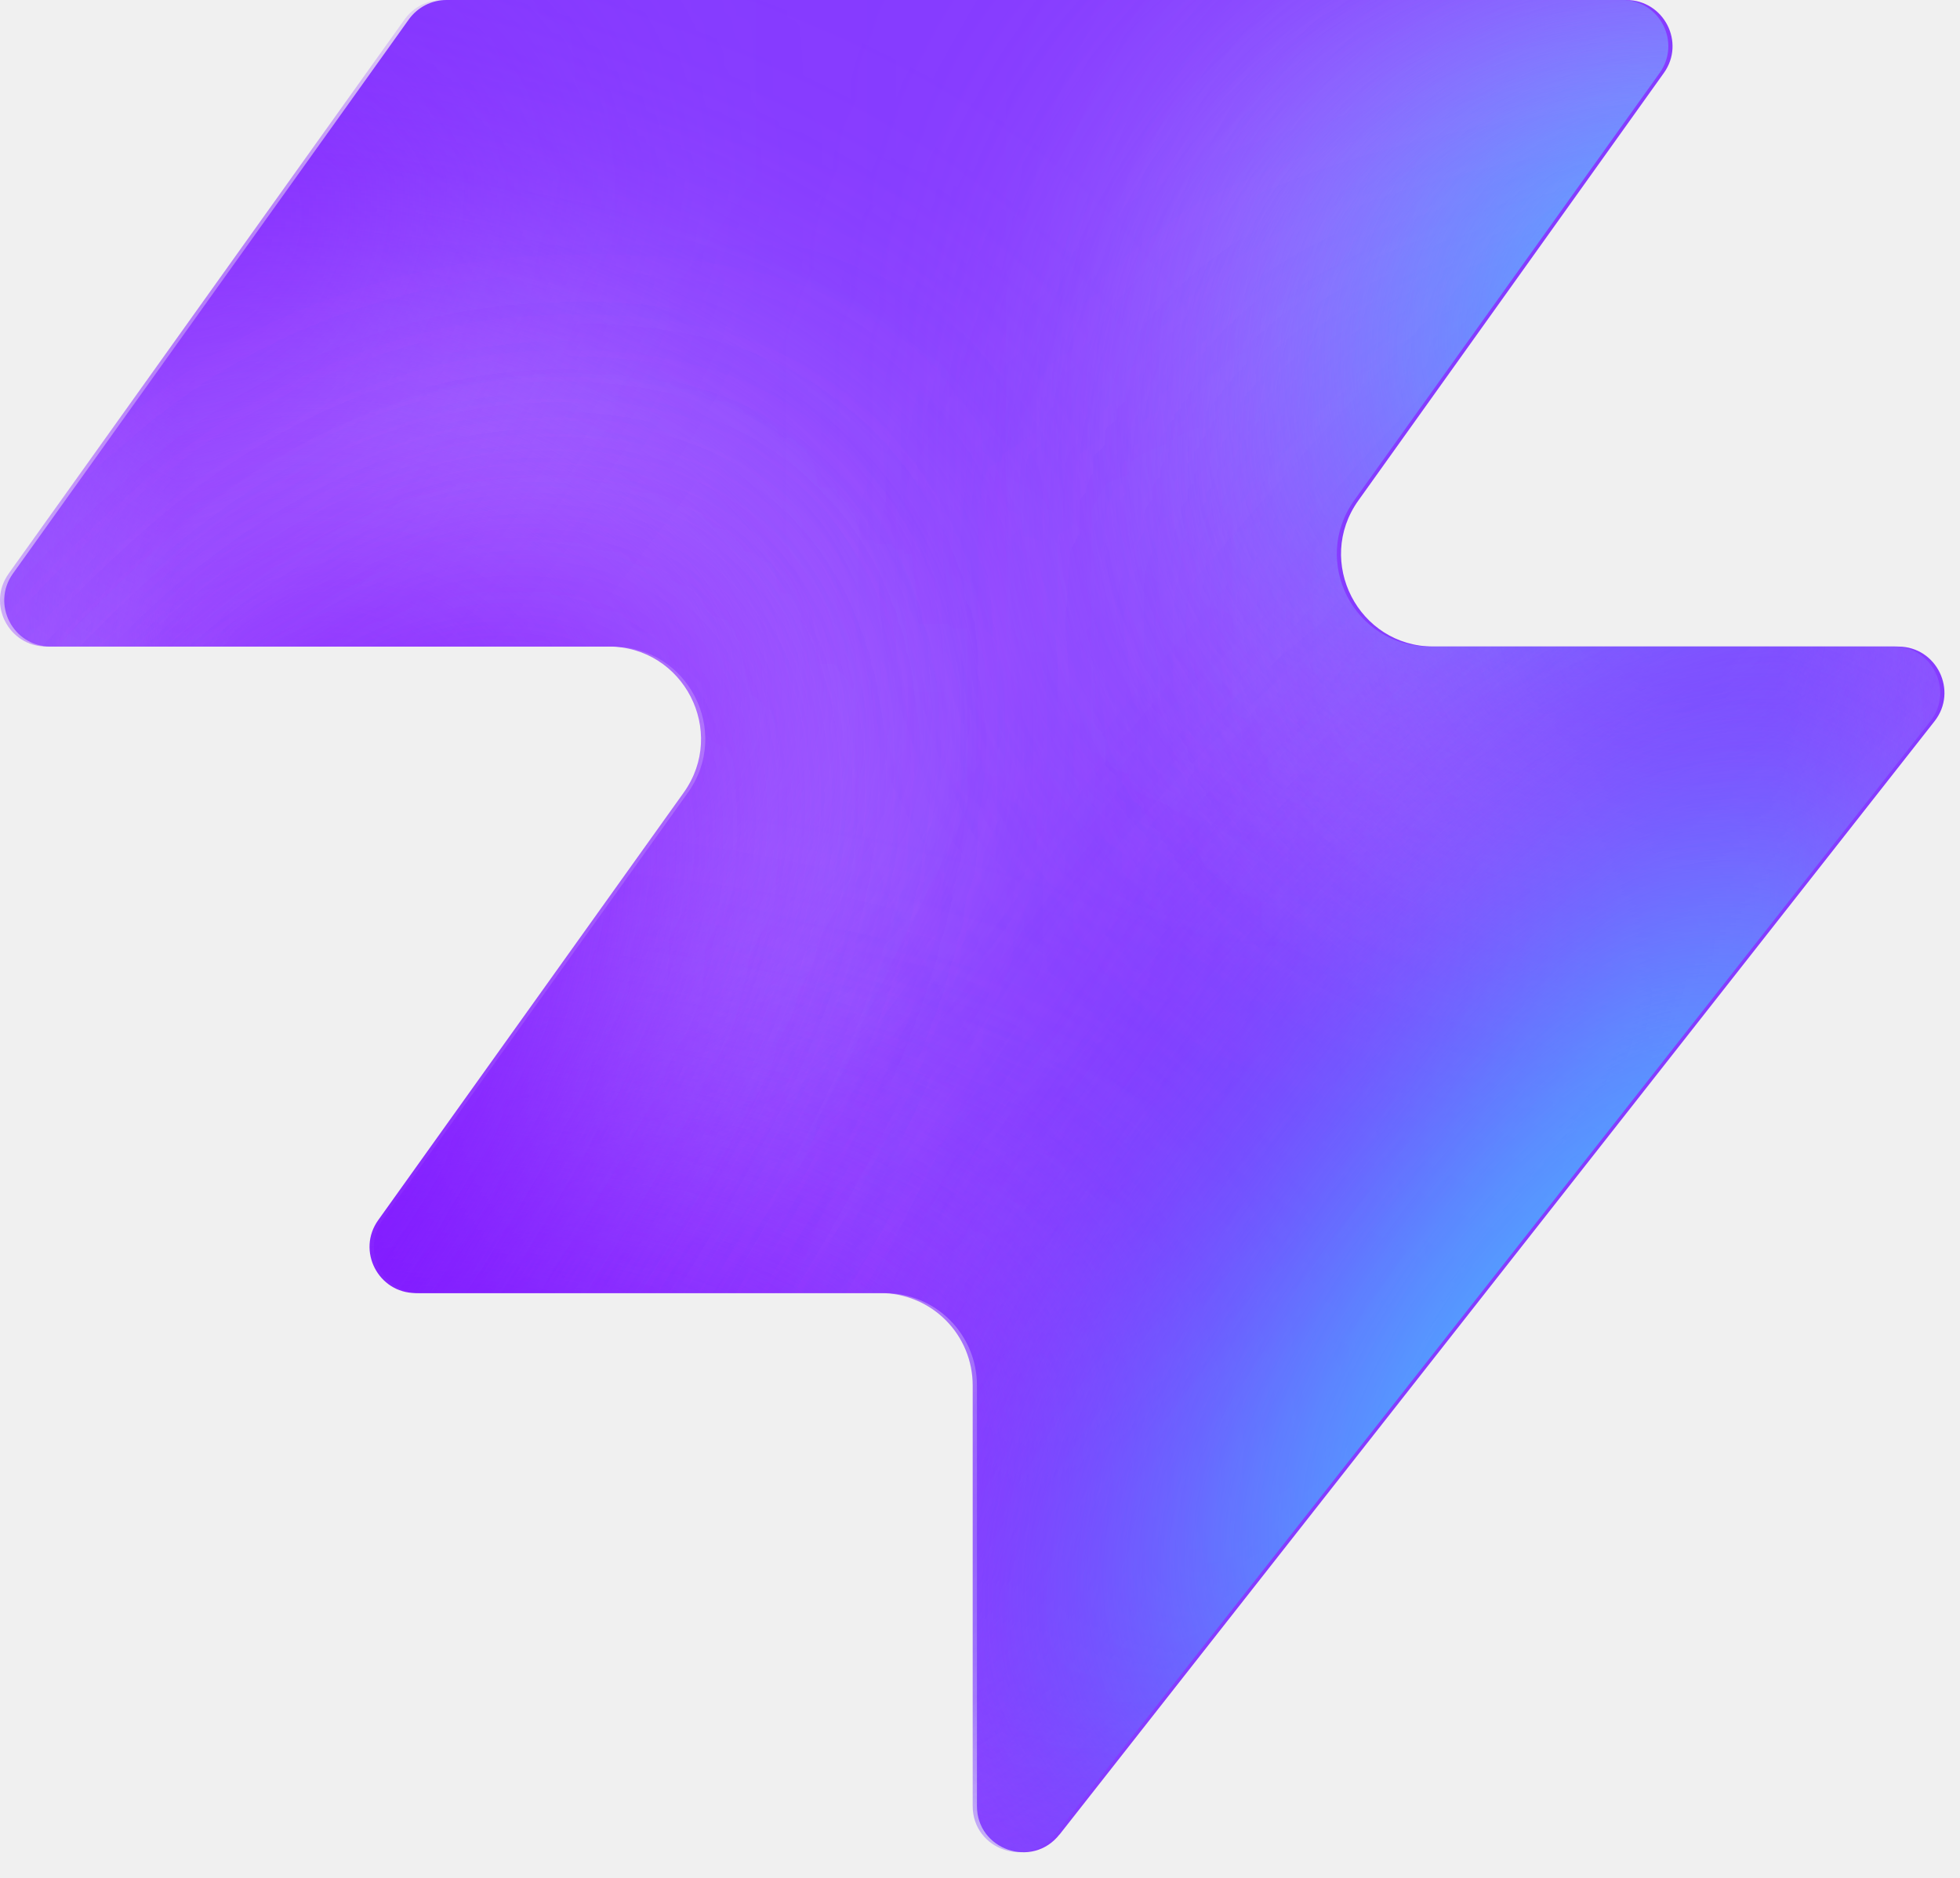
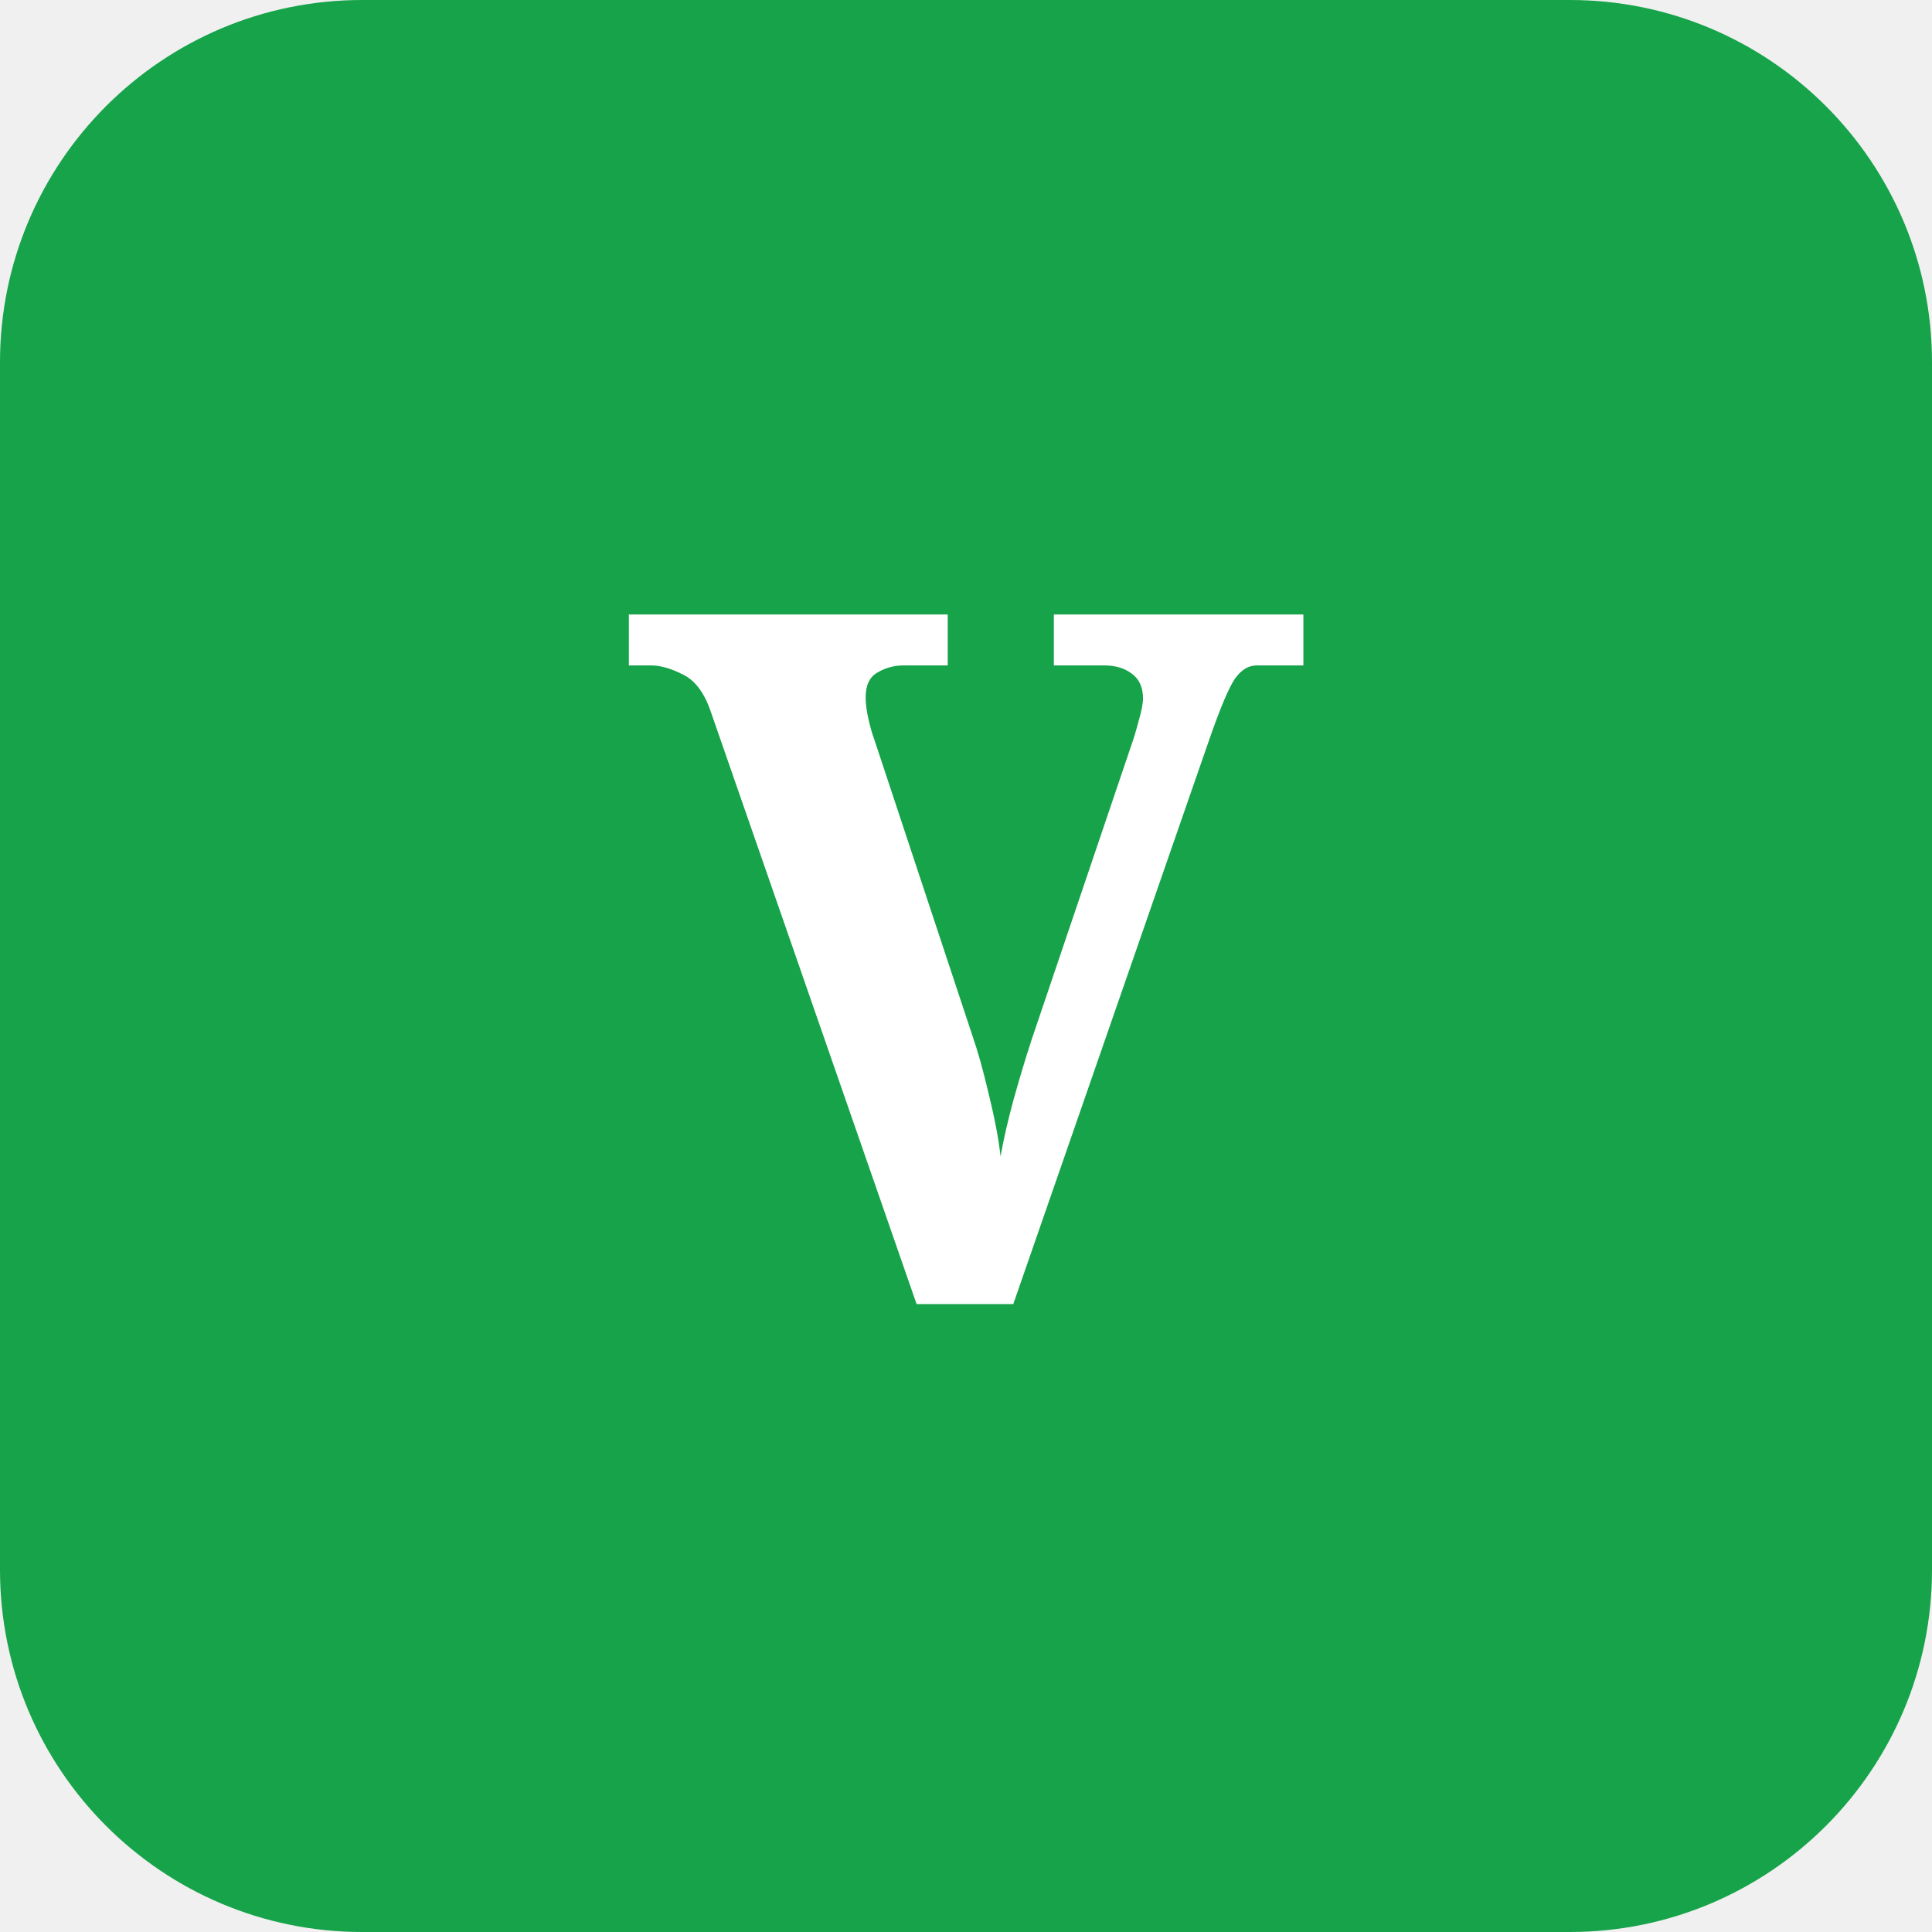
- <svg xmlns="http://www.w3.org/2000/svg" width="48" height="46" fill="none" viewBox="0 0 48 46">
-   <path fill="#863bff" d="M25.946 44.938c-.664.845-2.021.375-2.021-.698V33.937a2.26 2.26 0 0 0-2.262-2.262H10.287c-.92 0-1.456-1.04-.92-1.788l7.48-10.471c1.07-1.497 0-3.578-1.842-3.578H1.237c-.92 0-1.456-1.04-.92-1.788L10.013.474c.214-.297.556-.474.92-.474h28.894c.92 0 1.456 1.04.92 1.788l-7.48 10.471c-1.07 1.498 0 3.579 1.842 3.579h11.377c.943 0 1.473 1.088.89 1.83L25.947 44.94z" style="fill:#863bff;fill:color(display-p3 .525 .23 1);fill-opacity:1" />
-   <mask id="a" width="48" height="46" x="0" y="0" maskUnits="userSpaceOnUse" style="mask-type:alpha">
-     <path fill="#000" d="M25.842 44.938c-.664.844-2.021.375-2.021-.698V33.937a2.26 2.26 0 0 0-2.262-2.262H10.183c-.92 0-1.456-1.04-.92-1.788l7.48-10.471c1.07-1.498 0-3.579-1.842-3.579H1.133c-.92 0-1.456-1.04-.92-1.787L9.91.473c.214-.297.556-.474.92-.474h28.894c.92 0 1.456 1.04.92 1.788l-7.48 10.471c-1.07 1.498 0 3.578 1.842 3.578h11.377c.943 0 1.473 1.088.89 1.832L25.843 44.94z" style="fill:#000;fill-opacity:1" />
-   </mask>
-   <g mask="url(#a)">
-     <g filter="url(#b)">
-       <ellipse cx="5.508" cy="14.704" fill="#ede6ff" rx="5.508" ry="14.704" style="fill:#ede6ff;fill:color(display-p3 .927 .903 1);fill-opacity:1" transform="matrix(.00324 1 1 -.00324 -4.47 31.516)" />
-     </g>
-     <g filter="url(#c)">
-       <ellipse cx="10.399" cy="29.851" fill="#ede6ff" rx="10.399" ry="29.851" style="fill:#ede6ff;fill:color(display-p3 .927 .903 1);fill-opacity:1" transform="matrix(.00324 1 1 -.00324 -39.328 7.883)" />
-     </g>
-     <g filter="url(#d)">
-       <ellipse cx="5.508" cy="30.487" fill="#7e14ff" rx="5.508" ry="30.487" style="fill:#7e14ff;fill:color(display-p3 .492 .077 1);fill-opacity:1" transform="rotate(89.814 -25.913 -14.639)scale(1 -1)" />
-     </g>
-     <g filter="url(#e)">
-       <ellipse cx="5.508" cy="30.599" fill="#7e14ff" rx="5.508" ry="30.599" style="fill:#7e14ff;fill:color(display-p3 .492 .077 1);fill-opacity:1" transform="rotate(89.814 -32.644 -3.334)scale(1 -1)" />
-     </g>
-     <g filter="url(#f)">
-       <ellipse cx="5.508" cy="30.599" fill="#7e14ff" rx="5.508" ry="30.599" style="fill:#7e14ff;fill:color(display-p3 .492 .077 1);fill-opacity:1" transform="matrix(.00324 1 1 -.00324 -34.34 30.47)" />
-     </g>
-     <g filter="url(#g)">
-       <ellipse cx="14.072" cy="22.078" fill="#ede6ff" rx="14.072" ry="22.078" style="fill:#ede6ff;fill:color(display-p3 .927 .903 1);fill-opacity:1" transform="rotate(93.35 24.506 48.493)scale(-1 1)" />
-     </g>
-     <g filter="url(#h)">
-       <ellipse cx="3.47" cy="21.501" fill="#7e14ff" rx="3.47" ry="21.501" style="fill:#7e14ff;fill:color(display-p3 .492 .077 1);fill-opacity:1" transform="rotate(89.009 28.708 47.59)scale(-1 1)" />
-     </g>
-     <g filter="url(#i)">
-       <ellipse cx="3.47" cy="21.501" fill="#7e14ff" rx="3.47" ry="21.501" style="fill:#7e14ff;fill:color(display-p3 .492 .077 1);fill-opacity:1" transform="rotate(89.009 28.708 47.59)scale(-1 1)" />
-     </g>
-     <g filter="url(#j)">
-       <ellipse cx=".387" cy="8.972" fill="#7e14ff" rx="4.407" ry="29.108" style="fill:#7e14ff;fill:color(display-p3 .492 .077 1);fill-opacity:1" transform="rotate(39.51 .387 8.972)" />
-     </g>
-     <g filter="url(#k)">
-       <ellipse cx="47.523" cy="-6.092" fill="#7e14ff" rx="4.407" ry="29.108" style="fill:#7e14ff;fill:color(display-p3 .492 .077 1);fill-opacity:1" transform="rotate(37.892 47.523 -6.092)" />
-     </g>
-     <g filter="url(#l)">
-       <ellipse cx="41.412" cy="6.333" fill="#47bfff" rx="5.971" ry="9.665" style="fill:#47bfff;fill:color(display-p3 .28 .748 1);fill-opacity:1" transform="rotate(37.892 41.412 6.333)" />
-     </g>
-     <g filter="url(#m)">
-       <ellipse cx="-1.879" cy="38.332" fill="#7e14ff" rx="4.407" ry="29.108" style="fill:#7e14ff;fill:color(display-p3 .492 .077 1);fill-opacity:1" transform="rotate(37.892 -1.88 38.332)" />
-     </g>
-     <g filter="url(#n)">
-       <ellipse cx="-1.879" cy="38.332" fill="#7e14ff" rx="4.407" ry="29.108" style="fill:#7e14ff;fill:color(display-p3 .492 .077 1);fill-opacity:1" transform="rotate(37.892 -1.88 38.332)" />
-     </g>
-     <g filter="url(#o)">
-       <ellipse cx="35.651" cy="29.907" fill="#7e14ff" rx="4.407" ry="29.108" style="fill:#7e14ff;fill:color(display-p3 .492 .077 1);fill-opacity:1" transform="rotate(37.892 35.651 29.907)" />
-     </g>
-     <g filter="url(#p)">
-       <ellipse cx="38.418" cy="32.4" fill="#47bfff" rx="5.971" ry="15.297" style="fill:#47bfff;fill:color(display-p3 .28 .748 1);fill-opacity:1" transform="rotate(37.892 38.418 32.4)" />
-     </g>
-   </g>
-   <defs>
-     <filter id="b" width="60.045" height="41.654" x="-19.77" y="16.149" color-interpolation-filters="sRGB" filterUnits="userSpaceOnUse">
-       <feFlood flood-opacity="0" result="BackgroundImageFix" />
-       <feBlend in="SourceGraphic" in2="BackgroundImageFix" result="shape" />
-       <feGaussianBlur result="effect1_foregroundBlur_2002_17158" stdDeviation="7.659" />
-     </filter>
-     <filter id="c" width="90.34" height="51.437" x="-54.613" y="-7.533" color-interpolation-filters="sRGB" filterUnits="userSpaceOnUse">
-       <feFlood flood-opacity="0" result="BackgroundImageFix" />
-       <feBlend in="SourceGraphic" in2="BackgroundImageFix" result="shape" />
-       <feGaussianBlur result="effect1_foregroundBlur_2002_17158" stdDeviation="7.659" />
-     </filter>
-     <filter id="d" width="79.355" height="29.4" x="-49.64" y="2.03" color-interpolation-filters="sRGB" filterUnits="userSpaceOnUse">
-       <feFlood flood-opacity="0" result="BackgroundImageFix" />
-       <feBlend in="SourceGraphic" in2="BackgroundImageFix" result="shape" />
-       <feGaussianBlur result="effect1_foregroundBlur_2002_17158" stdDeviation="4.596" />
-     </filter>
-     <filter id="e" width="79.579" height="29.4" x="-45.045" y="20.029" color-interpolation-filters="sRGB" filterUnits="userSpaceOnUse">
-       <feFlood flood-opacity="0" result="BackgroundImageFix" />
-       <feBlend in="SourceGraphic" in2="BackgroundImageFix" result="shape" />
-       <feGaussianBlur result="effect1_foregroundBlur_2002_17158" stdDeviation="4.596" />
-     </filter>
-     <filter id="f" width="79.579" height="29.4" x="-43.513" y="21.178" color-interpolation-filters="sRGB" filterUnits="userSpaceOnUse">
-       <feFlood flood-opacity="0" result="BackgroundImageFix" />
-       <feBlend in="SourceGraphic" in2="BackgroundImageFix" result="shape" />
-       <feGaussianBlur result="effect1_foregroundBlur_2002_17158" stdDeviation="4.596" />
-     </filter>
-     <filter id="g" width="74.749" height="58.852" x="15.756" y="-17.901" color-interpolation-filters="sRGB" filterUnits="userSpaceOnUse">
-       <feFlood flood-opacity="0" result="BackgroundImageFix" />
-       <feBlend in="SourceGraphic" in2="BackgroundImageFix" result="shape" />
-       <feGaussianBlur result="effect1_foregroundBlur_2002_17158" stdDeviation="7.659" />
-     </filter>
-     <filter id="h" width="61.377" height="25.362" x="23.548" y="2.284" color-interpolation-filters="sRGB" filterUnits="userSpaceOnUse">
-       <feFlood flood-opacity="0" result="BackgroundImageFix" />
-       <feBlend in="SourceGraphic" in2="BackgroundImageFix" result="shape" />
-       <feGaussianBlur result="effect1_foregroundBlur_2002_17158" stdDeviation="4.596" />
-     </filter>
-     <filter id="i" width="61.377" height="25.362" x="23.548" y="2.284" color-interpolation-filters="sRGB" filterUnits="userSpaceOnUse">
-       <feFlood flood-opacity="0" result="BackgroundImageFix" />
-       <feBlend in="SourceGraphic" in2="BackgroundImageFix" result="shape" />
-       <feGaussianBlur result="effect1_foregroundBlur_2002_17158" stdDeviation="4.596" />
-     </filter>
-     <filter id="j" width="56.045" height="63.649" x="-27.636" y="-22.853" color-interpolation-filters="sRGB" filterUnits="userSpaceOnUse">
-       <feFlood flood-opacity="0" result="BackgroundImageFix" />
-       <feBlend in="SourceGraphic" in2="BackgroundImageFix" result="shape" />
-       <feGaussianBlur result="effect1_foregroundBlur_2002_17158" stdDeviation="4.596" />
-     </filter>
-     <filter id="k" width="54.814" height="64.646" x="20.116" y="-38.415" color-interpolation-filters="sRGB" filterUnits="userSpaceOnUse">
-       <feFlood flood-opacity="0" result="BackgroundImageFix" />
-       <feBlend in="SourceGraphic" in2="BackgroundImageFix" result="shape" />
-       <feGaussianBlur result="effect1_foregroundBlur_2002_17158" stdDeviation="4.596" />
-     </filter>
-     <filter id="l" width="33.541" height="35.313" x="24.641" y="-11.323" color-interpolation-filters="sRGB" filterUnits="userSpaceOnUse">
-       <feFlood flood-opacity="0" result="BackgroundImageFix" />
-       <feBlend in="SourceGraphic" in2="BackgroundImageFix" result="shape" />
-       <feGaussianBlur result="effect1_foregroundBlur_2002_17158" stdDeviation="4.596" />
-     </filter>
-     <filter id="m" width="54.814" height="64.646" x="-29.286" y="6.009" color-interpolation-filters="sRGB" filterUnits="userSpaceOnUse">
-       <feFlood flood-opacity="0" result="BackgroundImageFix" />
-       <feBlend in="SourceGraphic" in2="BackgroundImageFix" result="shape" />
-       <feGaussianBlur result="effect1_foregroundBlur_2002_17158" stdDeviation="4.596" />
-     </filter>
-     <filter id="n" width="54.814" height="64.646" x="-29.286" y="6.009" color-interpolation-filters="sRGB" filterUnits="userSpaceOnUse">
-       <feFlood flood-opacity="0" result="BackgroundImageFix" />
-       <feBlend in="SourceGraphic" in2="BackgroundImageFix" result="shape" />
-       <feGaussianBlur result="effect1_foregroundBlur_2002_17158" stdDeviation="4.596" />
-     </filter>
-     <filter id="o" width="54.814" height="64.646" x="8.244" y="-2.416" color-interpolation-filters="sRGB" filterUnits="userSpaceOnUse">
-       <feFlood flood-opacity="0" result="BackgroundImageFix" />
-       <feBlend in="SourceGraphic" in2="BackgroundImageFix" result="shape" />
-       <feGaussianBlur result="effect1_foregroundBlur_2002_17158" stdDeviation="4.596" />
-     </filter>
-     <filter id="p" width="39.409" height="43.623" x="18.713" y="10.588" color-interpolation-filters="sRGB" filterUnits="userSpaceOnUse">
-       <feFlood flood-opacity="0" result="BackgroundImageFix" />
-       <feBlend in="SourceGraphic" in2="BackgroundImageFix" result="shape" />
-       <feGaussianBlur result="effect1_foregroundBlur_2002_17158" stdDeviation="4.596" />
-     </filter>
-   </defs>
+ <svg xmlns="http://www.w3.org/2000/svg" viewBox="0 0 64 64">
+   <rect width="64" height="64" rx="12" fill="#16A34A" />
+   <text x="50%" y="50%" dy=".35em" text-anchor="middle" font-family="Georgia, serif" font-size="32" font-weight="700" fill="#ffffff">V</text>
</svg>
